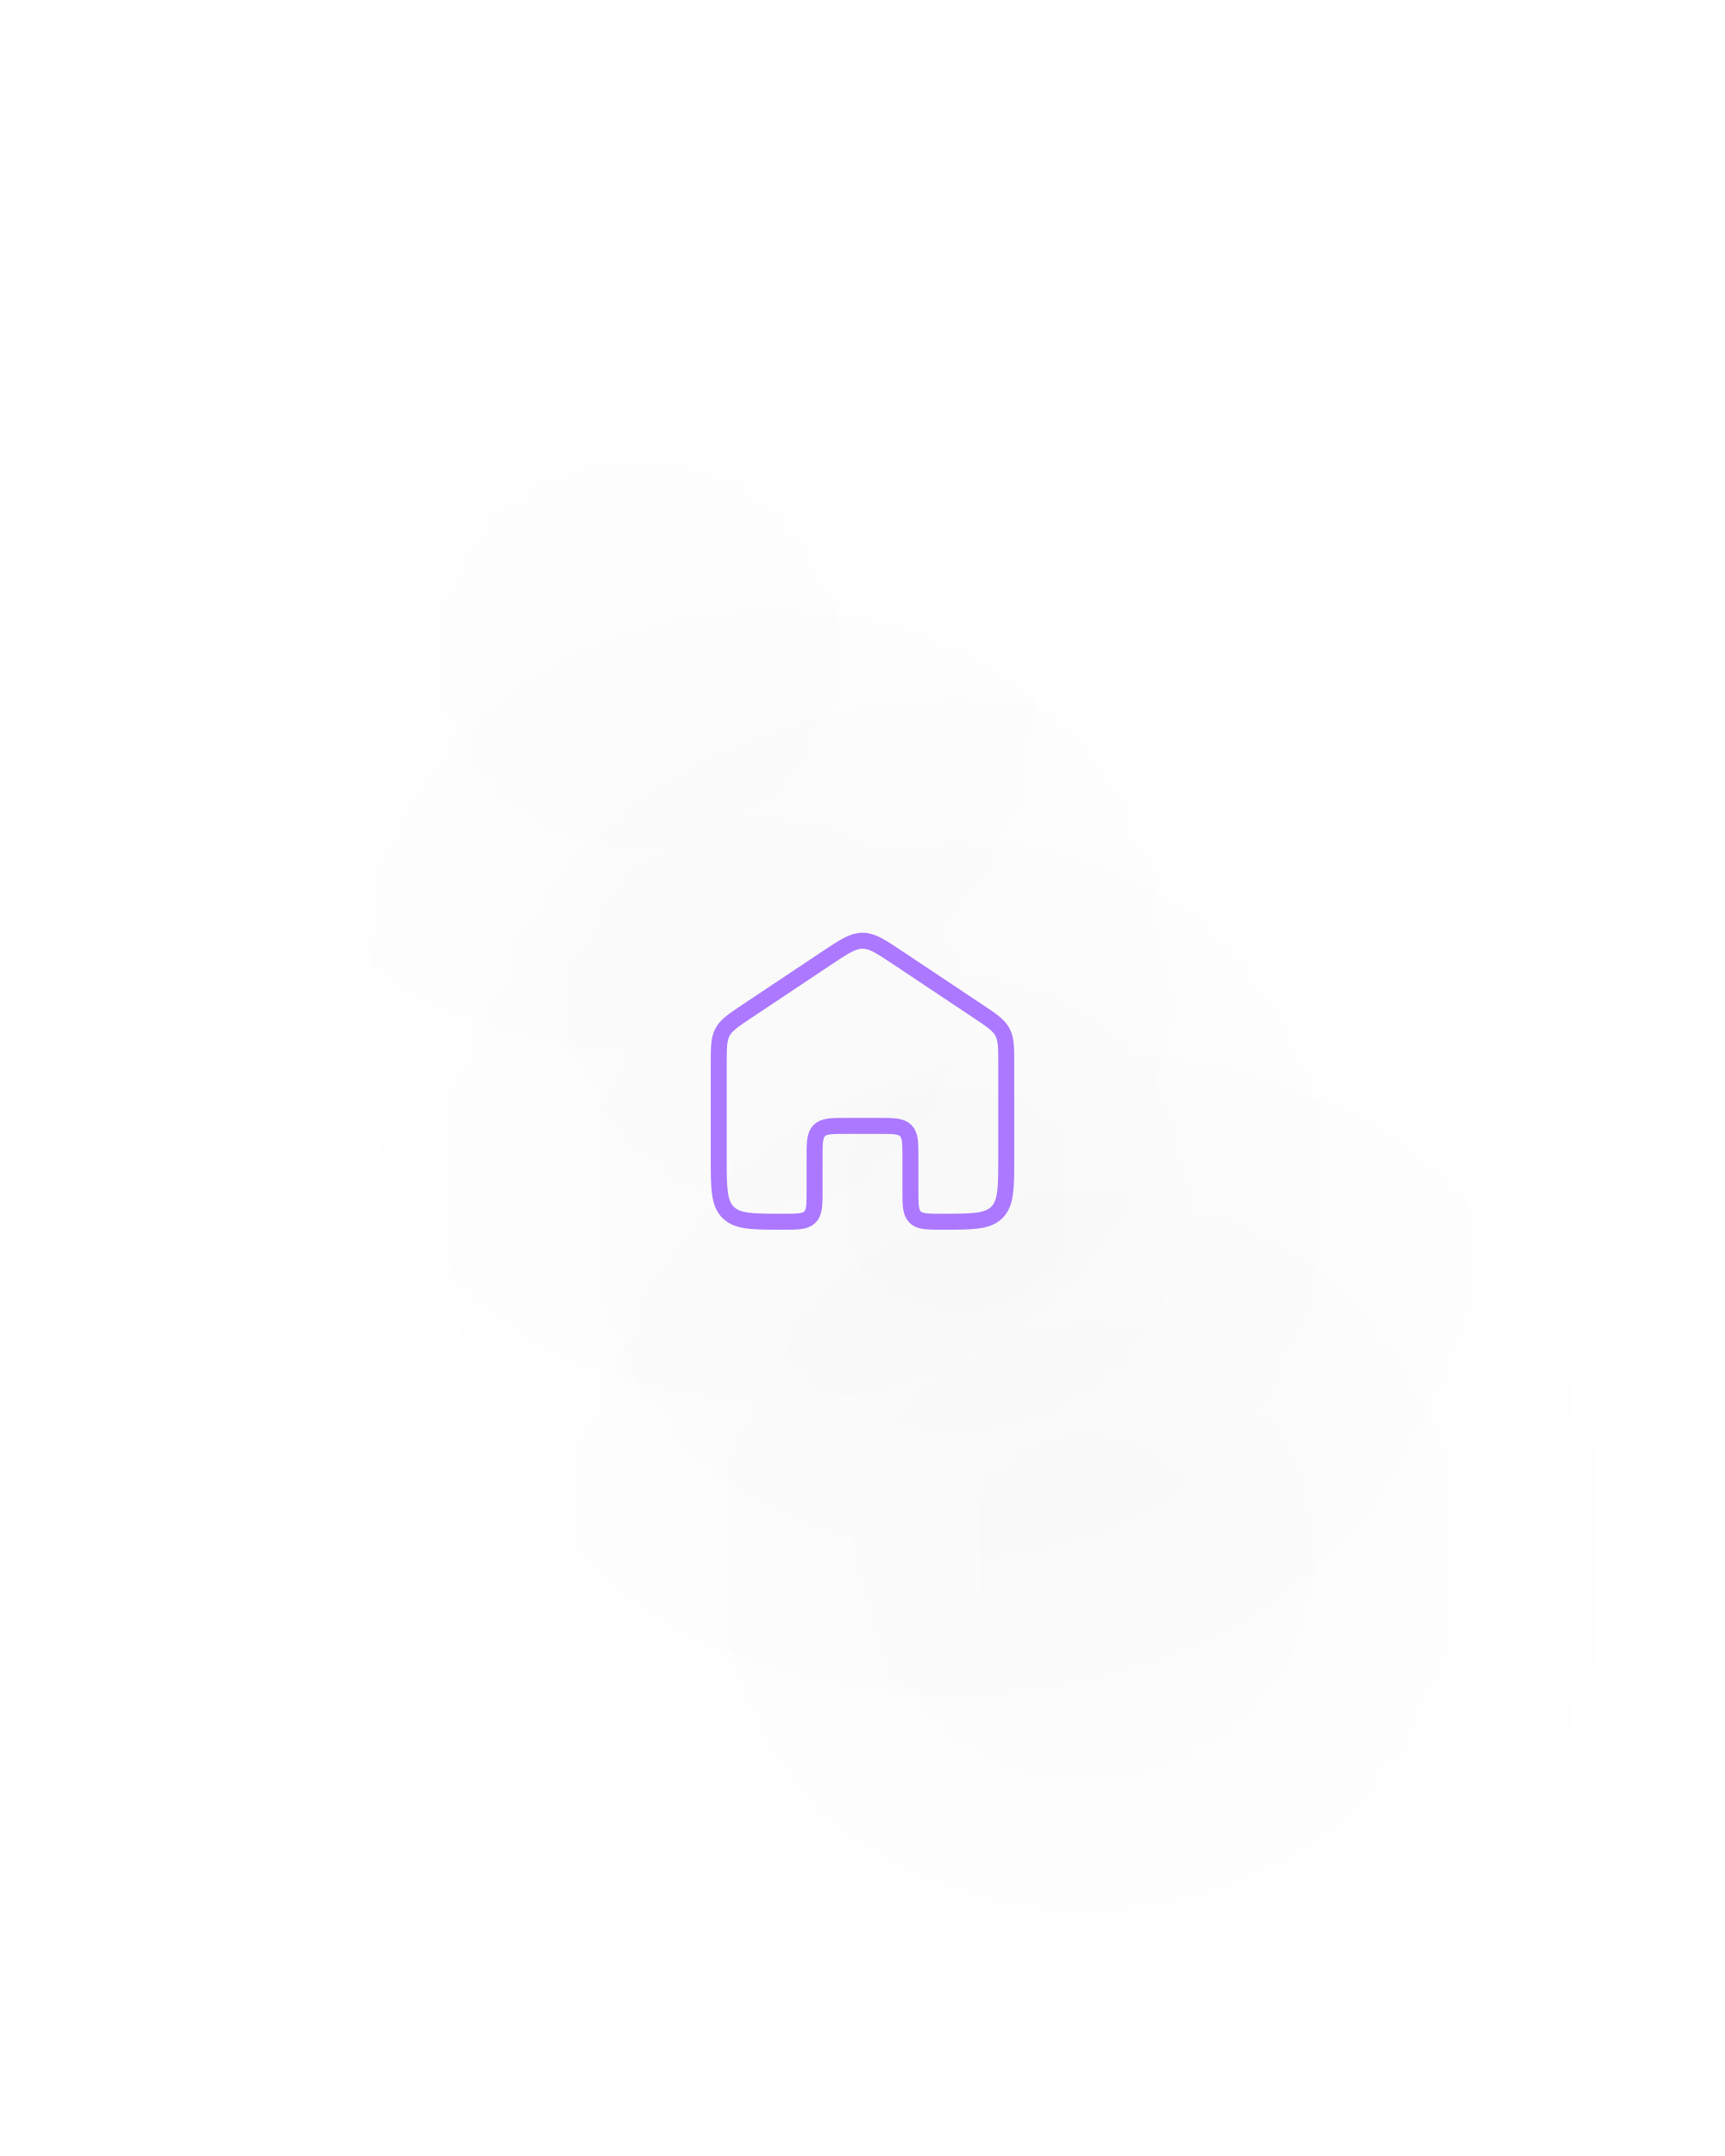
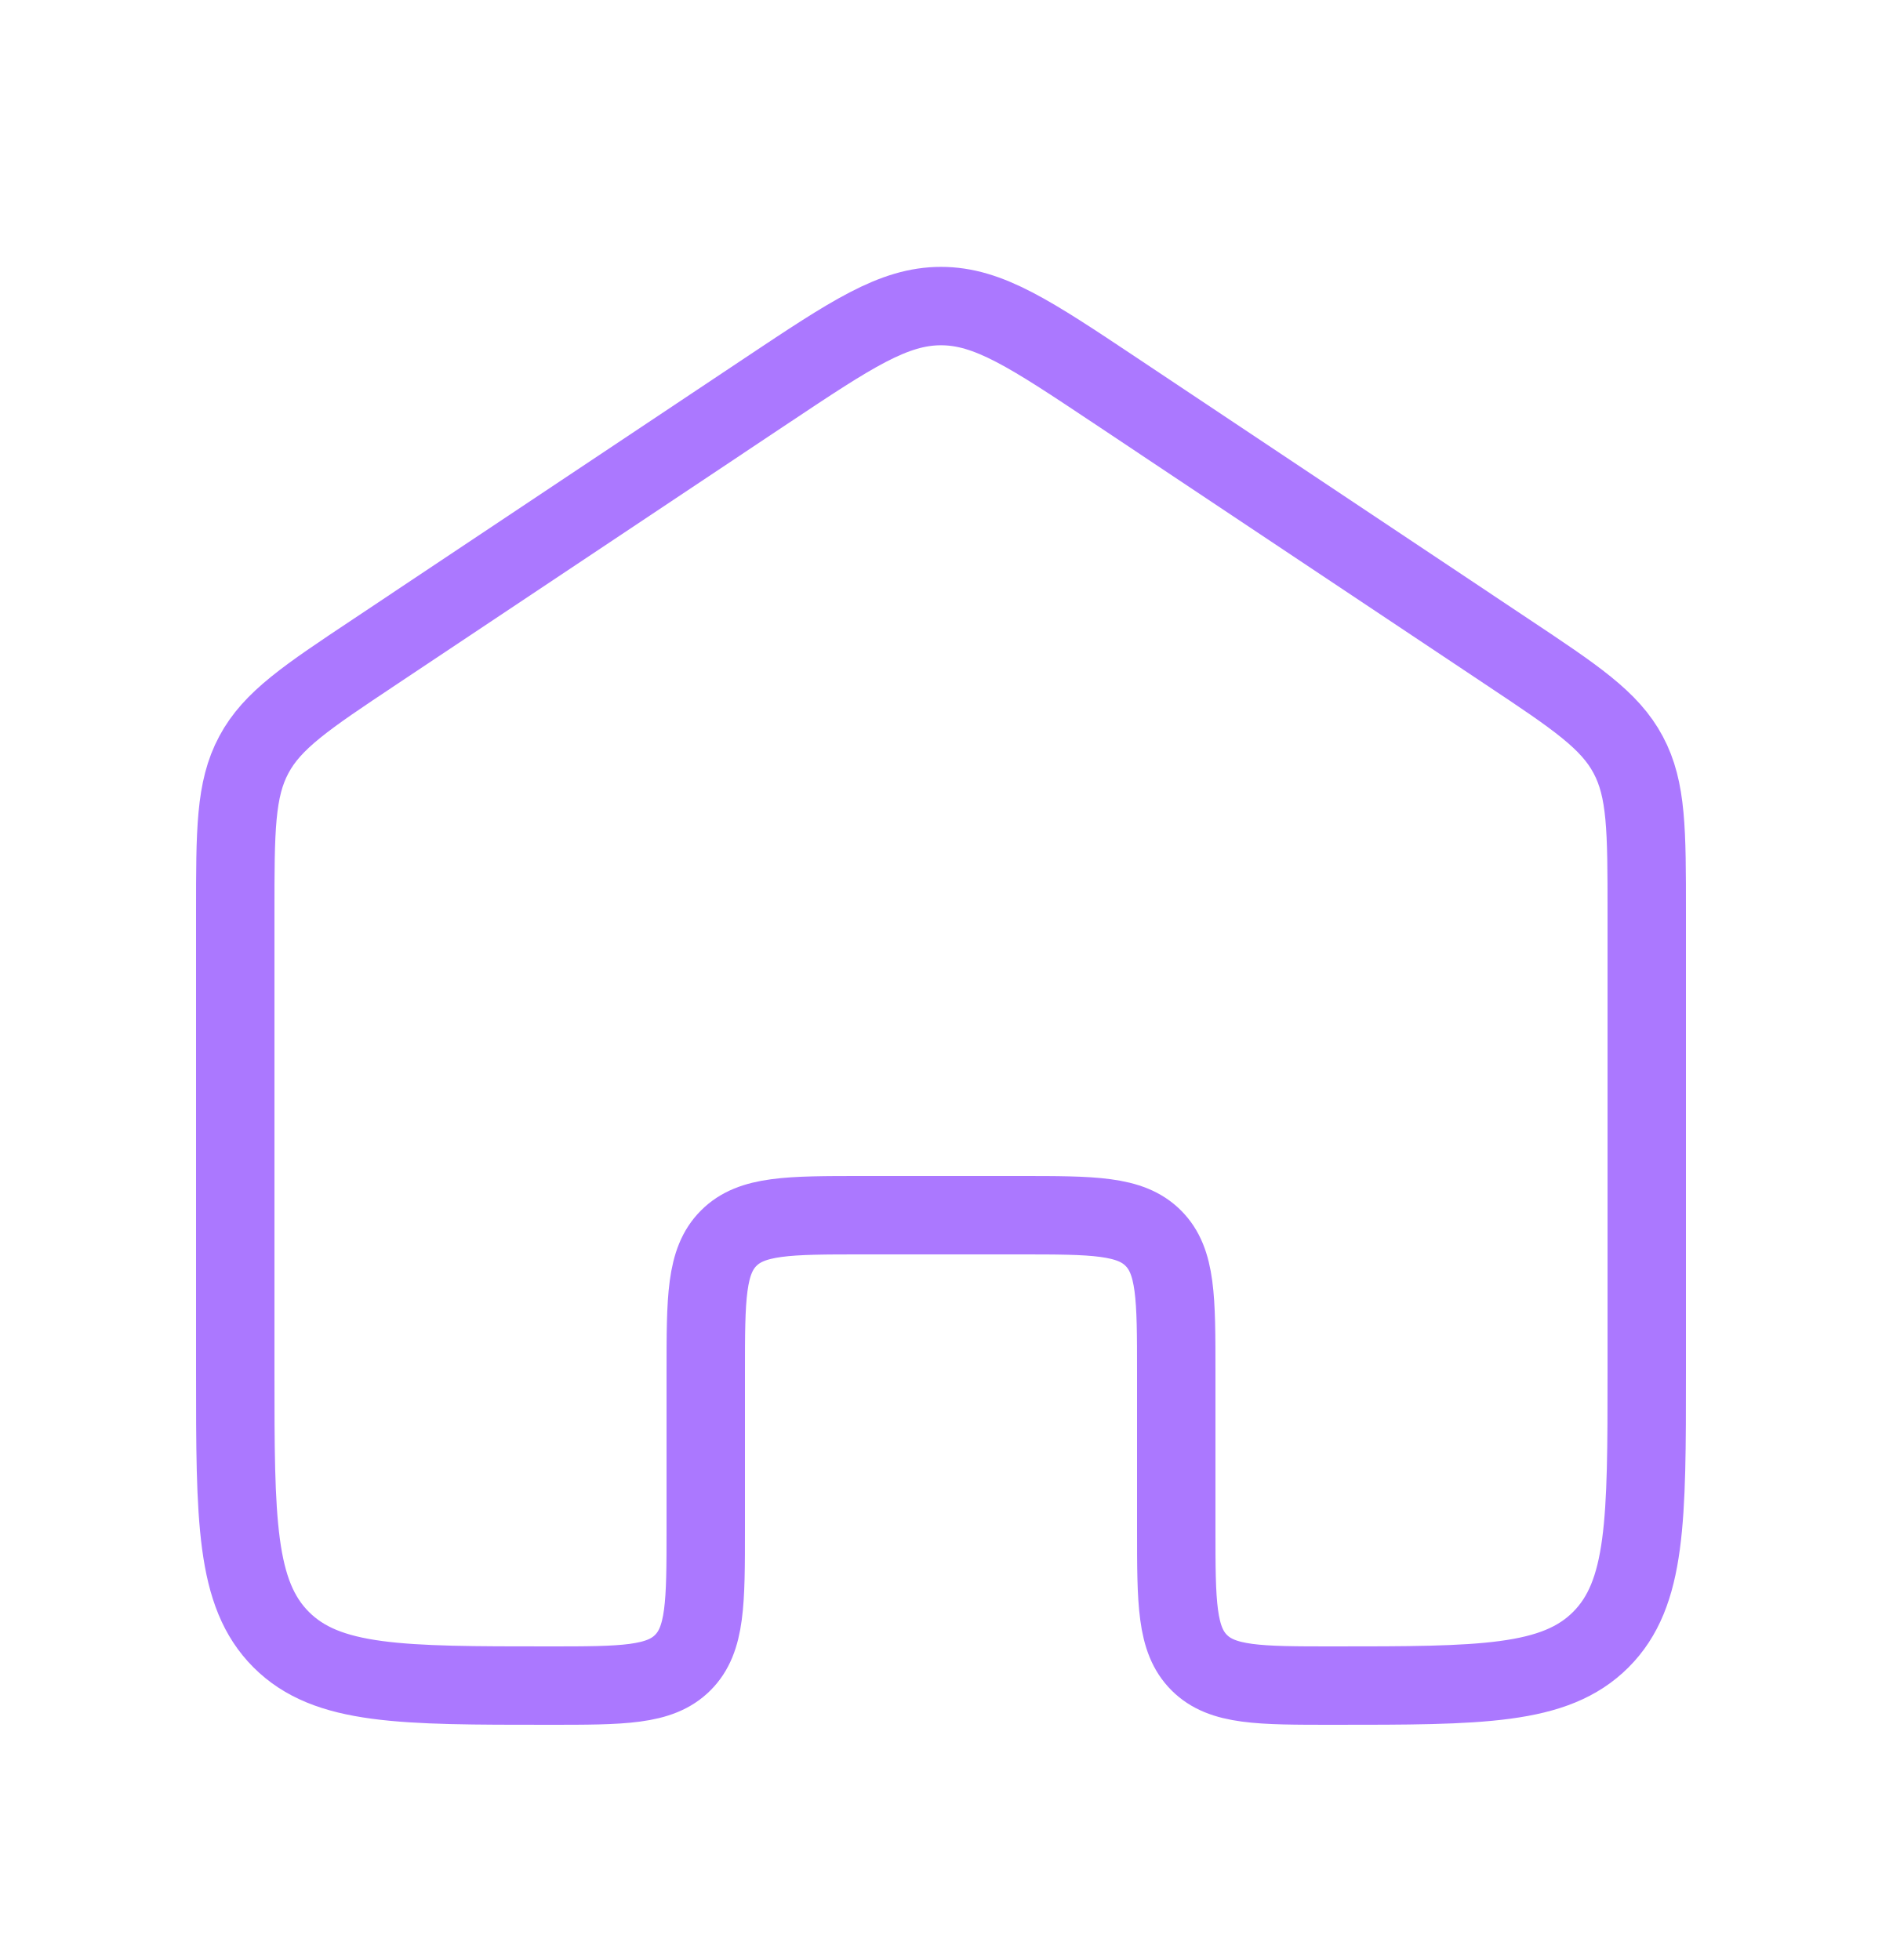
- <svg xmlns="http://www.w3.org/2000/svg" width="108" height="135" viewBox="0 0 108 135" fill="none">
-   <g filter="url(#filter0_ddddd)">
-     <path d="M45 66.641C45 65.593 45 65.069 45.237 64.627C45.473 64.184 45.909 63.894 46.781 63.312L51.781 59.979C52.857 59.262 53.394 58.904 54 58.904C54.606 58.904 55.143 59.262 56.219 59.979L61.219 63.312C62.091 63.894 62.527 64.184 62.763 64.627C63 65.069 63 65.593 63 66.641V72.5C63 74.386 63 75.328 62.414 75.914C61.828 76.5 60.886 76.5 59 76.5V76.5C58.057 76.5 57.586 76.5 57.293 76.207C57 75.914 57 75.443 57 74.5V72.5C57 71.557 57 71.086 56.707 70.793C56.414 70.5 55.943 70.5 55 70.5H53C52.057 70.5 51.586 70.5 51.293 70.793C51 71.086 51 71.557 51 72.5V74.5C51 75.443 51 75.914 50.707 76.207C50.414 76.5 49.943 76.5 49 76.5V76.5C47.114 76.5 46.172 76.5 45.586 75.914C45 75.328 45 74.386 45 72.5V66.641Z" stroke="#AB78FF" stroke-linecap="round" stroke-linejoin="round" />
-   </g>
-   <defs>
-     <filter id="filter0_ddddd" x="0.5" y="0.404" width="107" height="134.596" filterUnits="userSpaceOnUse" color-interpolation-filters="sRGB">
-       <feFlood flood-opacity="0" result="BackgroundImageFix" />
-       <feColorMatrix in="SourceAlpha" type="matrix" values="0 0 0 0 0 0 0 0 0 0 0 0 0 0 0 0 0 0 127 0" />
-       <feOffset dx="6" dy="6" />
-       <feGaussianBlur stdDeviation="15" />
-       <feColorMatrix type="matrix" values="0 0 0 0 0 0 0 0 0 0.008 0 0 0 0 0.047 0 0 0 0.3 0" />
-       <feBlend mode="normal" in2="BackgroundImageFix" result="effect1_dropShadow" />
-       <feColorMatrix in="SourceAlpha" type="matrix" values="0 0 0 0 0 0 0 0 0 0 0 0 0 0 0 0 0 0 127 0" />
-       <feOffset dx="-6" dy="-6" />
-       <feGaussianBlur stdDeviation="15" />
-       <feColorMatrix type="matrix" values="0 0 0 0 0.137 0 0 0 0 0.129 0 0 0 0 0.227 0 0 0 0.15 0" />
-       <feBlend mode="normal" in2="effect1_dropShadow" result="effect2_dropShadow" />
-       <feColorMatrix in="SourceAlpha" type="matrix" values="0 0 0 0 0 0 0 0 0 0 0 0 0 0 0 0 0 0 127 0" />
-       <feOffset dx="14" dy="28" />
-       <feGaussianBlur stdDeviation="15" />
-       <feColorMatrix type="matrix" values="0 0 0 0 0.016 0 0 0 0 0.02 0 0 0 0 0.055 0 0 0 0.3 0" />
-       <feBlend mode="normal" in2="effect2_dropShadow" result="effect3_dropShadow" />
-       <feColorMatrix in="SourceAlpha" type="matrix" values="0 0 0 0 0 0 0 0 0 0 0 0 0 0 0 0 0 0 127 0" />
-       <feOffset dx="-14" dy="-28" />
-       <feGaussianBlur stdDeviation="15" />
-       <feColorMatrix type="matrix" values="0 0 0 0 0.137 0 0 0 0 0.129 0 0 0 0 0.227 0 0 0 0.15 0" />
-       <feBlend mode="normal" in2="effect3_dropShadow" result="effect4_dropShadow" />
-       <feColorMatrix in="SourceAlpha" type="matrix" values="0 0 0 0 0 0 0 0 0 0 0 0 0 0 0 0 0 0 127 0" />
-       <feOffset />
-       <feGaussianBlur stdDeviation="8" />
-       <feColorMatrix type="matrix" values="0 0 0 0 1 0 0 0 0 1 0 0 0 0 1 0 0 0 0.48 0" />
-       <feBlend mode="normal" in2="effect4_dropShadow" result="effect5_dropShadow" />
-       <feBlend mode="normal" in="SourceGraphic" in2="effect5_dropShadow" result="shape" />
-     </filter>
-   </defs>
+ <svg xmlns="http://www.w3.org/2000/svg" width="24" height="25" viewBox="0 0 24 25" fill="none">
+   <path d="M3 11.641C3 10.593 3 10.069 3.237 9.627C3.473 9.184 3.909 8.894 4.781 8.313L9.781 4.979C10.857 4.262 11.394 3.904 12 3.904C12.606 3.904 13.143 4.262 14.219 4.979L19.219 8.313C20.091 8.894 20.527 9.184 20.763 9.627C21 10.069 21 10.593 21 11.641V17.5C21 19.386 21 20.328 20.414 20.914C19.828 21.5 18.886 21.5 17 21.5V21.5C16.057 21.5 15.586 21.5 15.293 21.207C15 20.914 15 20.443 15 19.5V17.5C15 16.557 15 16.086 14.707 15.793C14.414 15.5 13.943 15.5 13 15.5H11C10.057 15.5 9.586 15.5 9.293 15.793C9 16.086 9 16.557 9 17.5V19.5C9 20.443 9 20.914 8.707 21.207C8.414 21.5 7.943 21.5 7 21.5V21.5C5.114 21.5 4.172 21.5 3.586 20.914C3 20.328 3 19.386 3 17.5V11.641Z" stroke="#AB78FF" stroke-linecap="round" stroke-linejoin="round" />
</svg>
